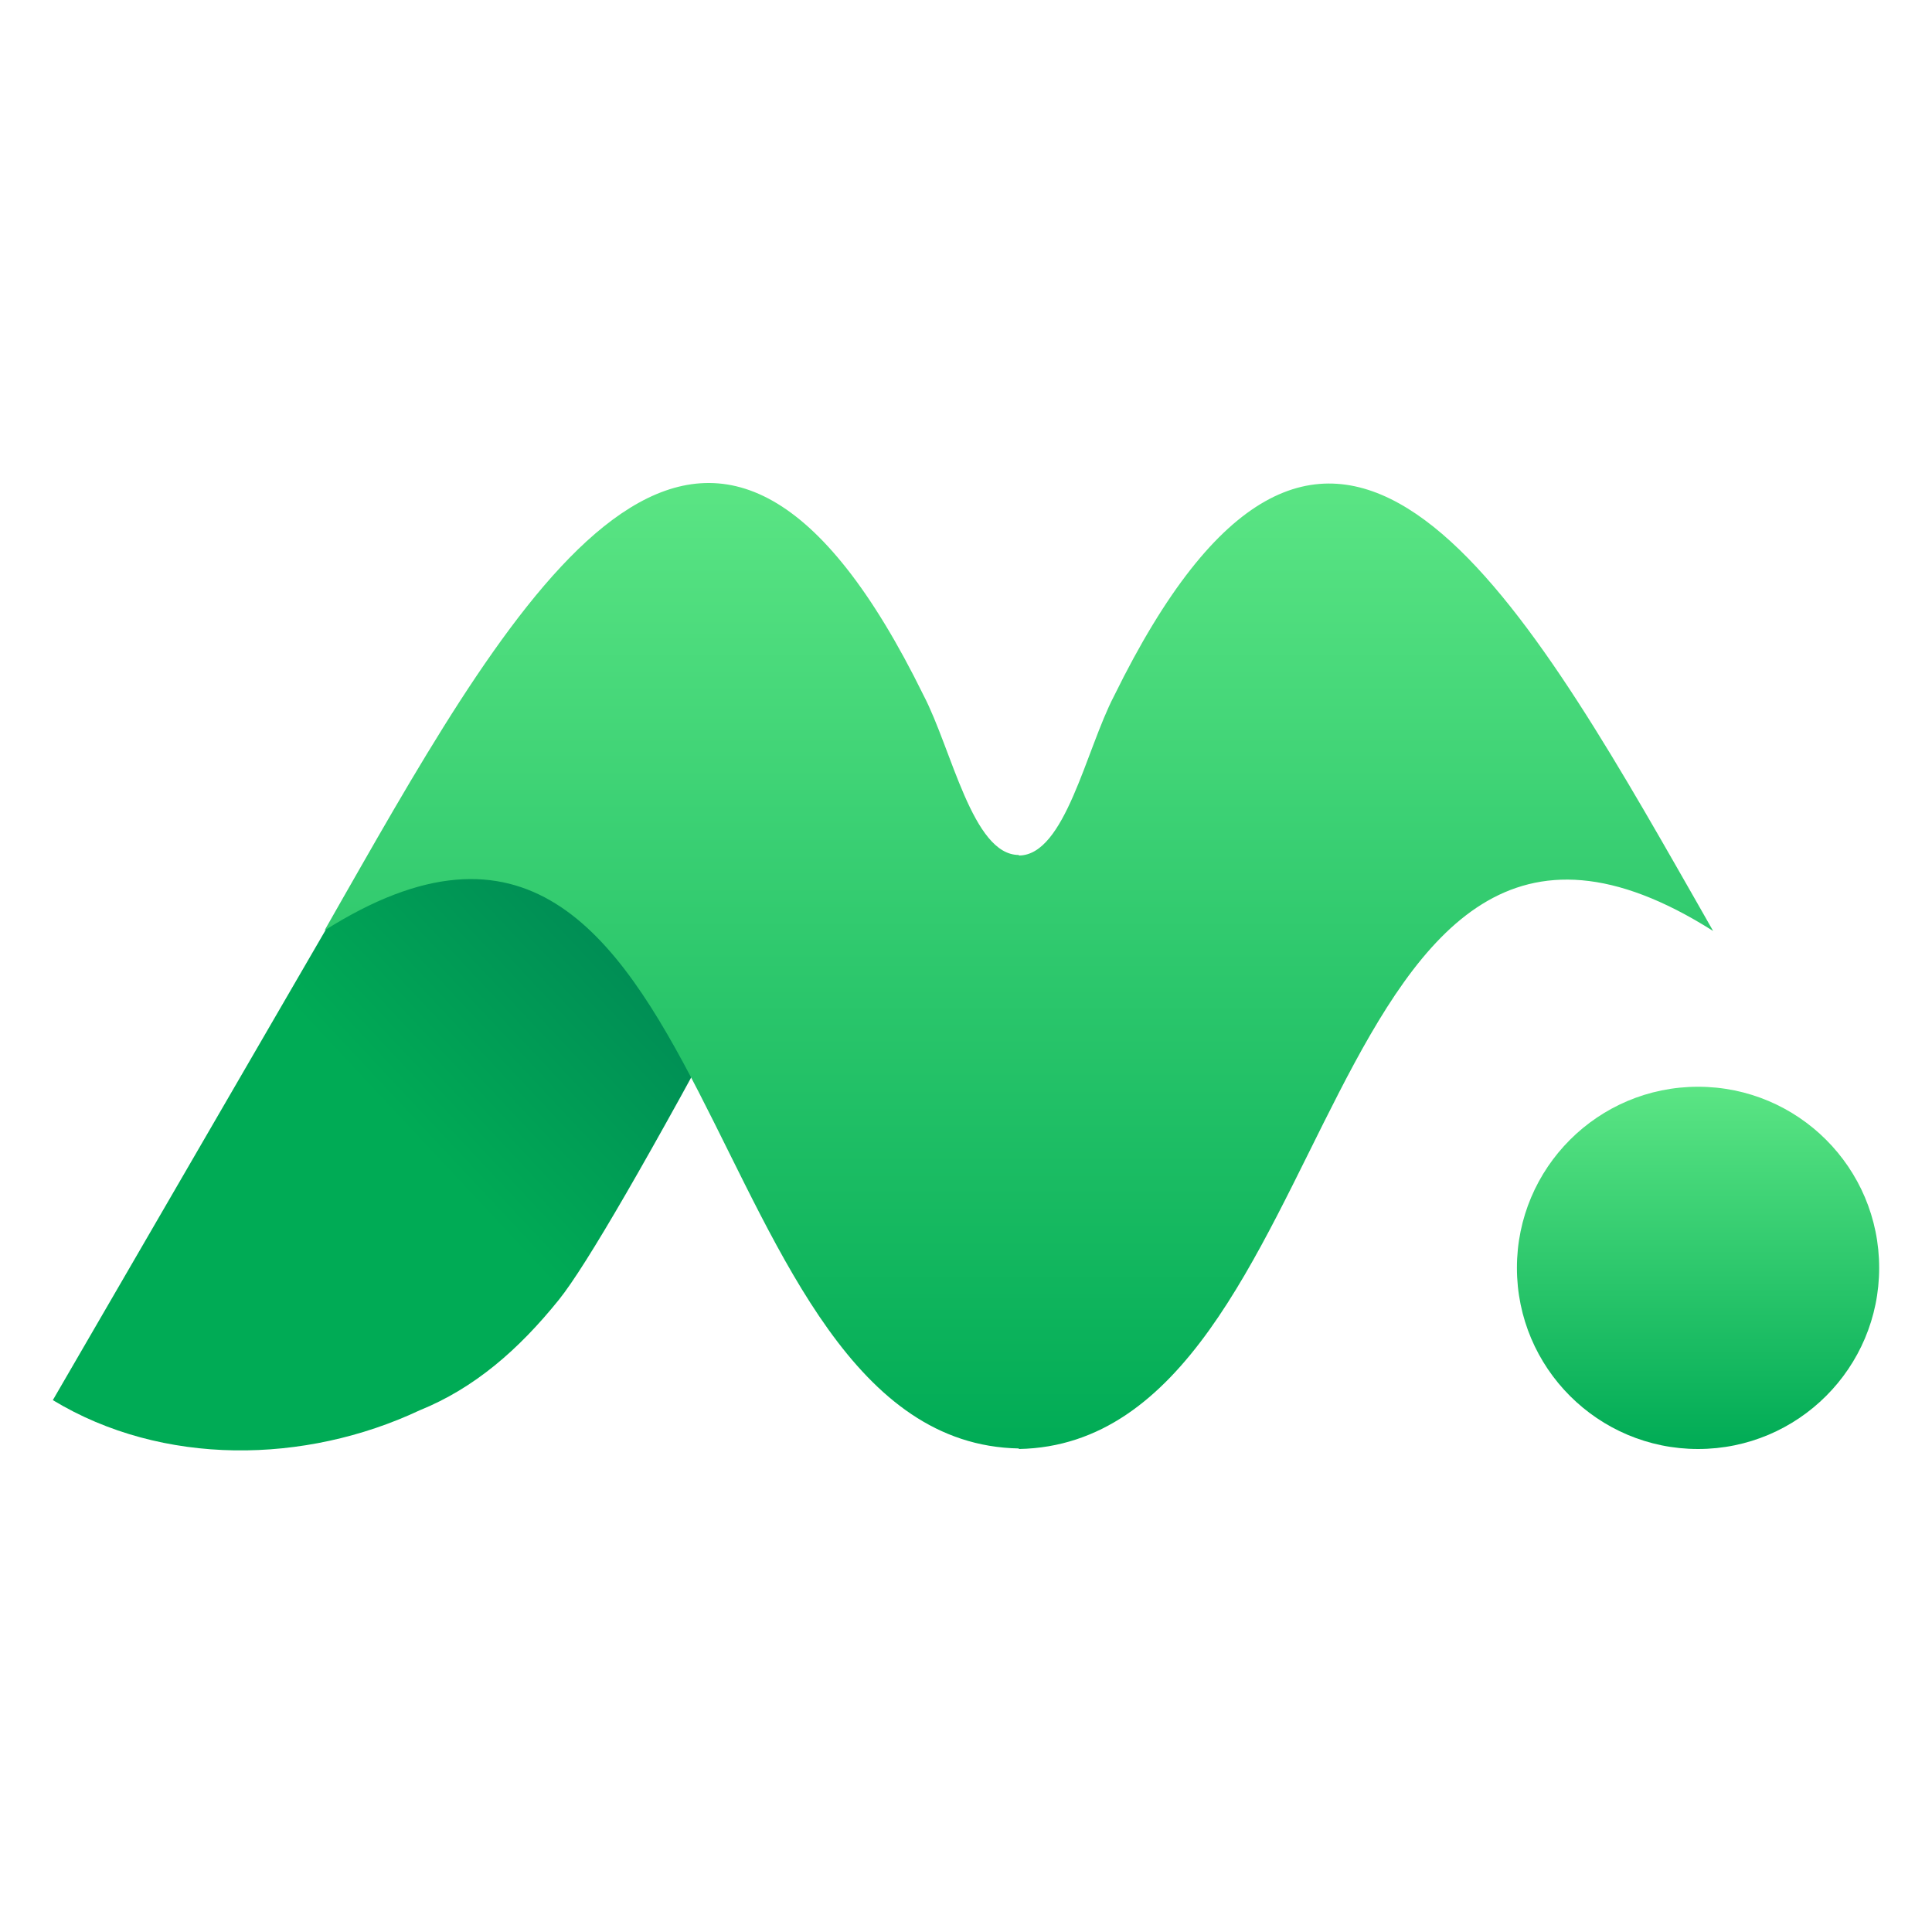
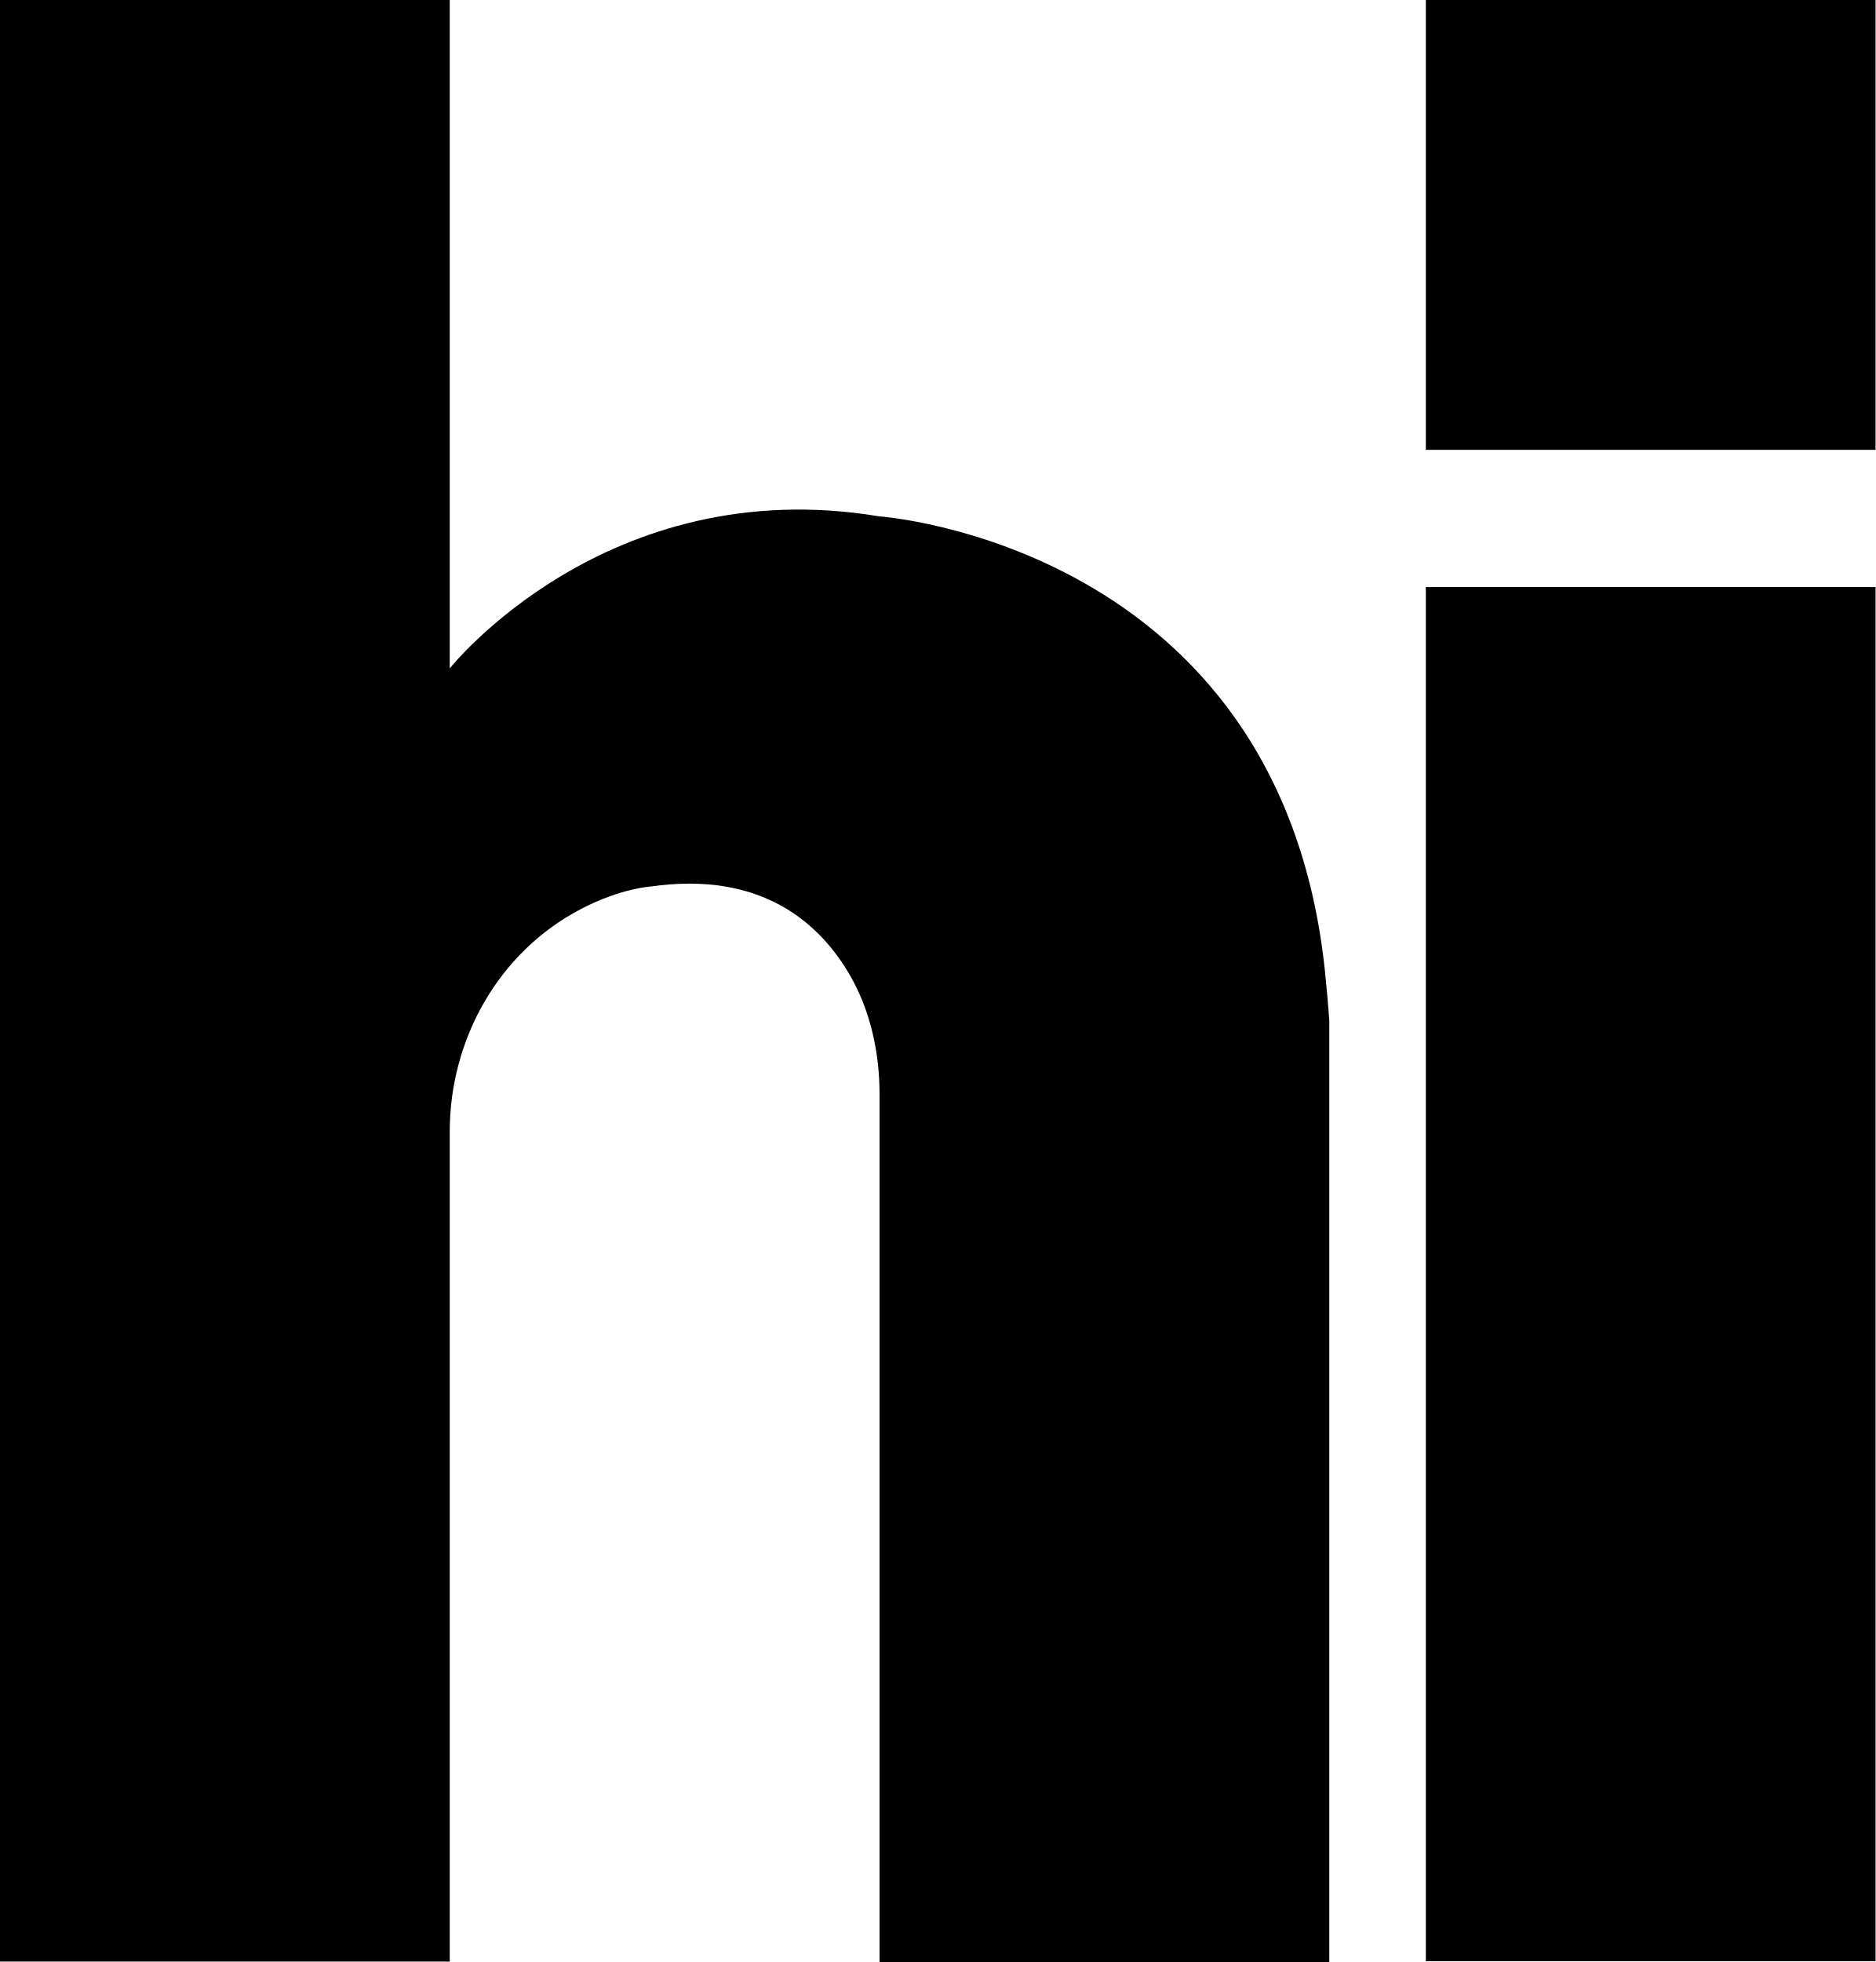
- <svg xmlns="http://www.w3.org/2000/svg" height="512" viewBox="0 0 512 512" width="512">
-   <linearGradient id="a" x1="100%" x2="50%" y1="5.663%" y2="50%">
-     <stop offset="0" stop-color="#007b55" />
-     <stop offset="1" stop-color="#00ab55" />
-   </linearGradient>
-   <linearGradient id="b" x1="50%" x2="50%" y1="0%" y2="100%">
-     <stop offset="0" stop-color="#5be584" />
-     <stop offset="1" stop-color="#00ab55" />
-   </linearGradient>
-   <g fill="none" fill-rule="evenodd" transform="translate(14 128)">
-     <path d="m92.807 83.107c44.289 22.889 46.308 23.935 46.401 23.98.012.009.642.333 44.793 23.153-26.072 48.54-42.693 77.266-49.868 86.179-10.759 13.37-22.495 23.493-36.93 29.334-30.346 14.262-68.07 14.929-97.202-2.704z" fill="url(#a)" />
-     <g fill="url(#b)">
-       <path d="m430.31 101.726c-46.271-80.956-94.1-157.228-149.043-45.344-7.516 14.383-12.995 42.337-25.267 42.337v-.142c-12.272 0-17.749-27.953-25.265-42.337-54.945-111.885-102.774-35.612-149.045 45.344-3.482 6.105-6.827 11.932-9.69 16.996 106.038-67.127 97.11 135.666 184 137.278v.142c86.891-1.611 77.962-204.405 184-137.28-2.861-5.062-6.206-10.889-9.69-16.994" />
-       <path d="m436 256c26.509 0 48-21.491 48-48s-21.491-48-48-48-48 21.491-48 48 21.491 48 48 48" />
+ <svg xmlns="http://www.w3.org/2000/svg" id="Layer_2" data-name="Layer 2" viewBox="0 0 442.9 463.2">
+   <g id="Layer_2-2" data-name="Layer 2">
+     <g id="Layer_1-2" data-name="Layer 1-2">
+       <g id="_Ñëîé_1" data-name=" Ñëîé 1">
+         <g>
+           <rect x="336.7" width="106.2" height="106.2" />
+           <rect x="336.7" y="138.6" width="106.2" height="324.4" />
+           <path d="m312.8,228.5c-11-100.1-105.2-106.6-105.2-106.6-64.4-10.7-101.4,35.9-101.4,35.9V0H0v463.1h106.2v-195.9c0-21.9,11.6-42.5,31-52.6,9.4-4.9,16.4-5.3,16.4-5.3,26.5-3.8,40.2,8.9,47.2,21.1,4.8,8.4,6.9,18.2,6.9,27.9v204.9h106.2v-222.3c-.3-4.3-.7-8.4-1.1-12.4h0Z" />
+         </g>
+       </g>
    </g>
  </g>
</svg>
